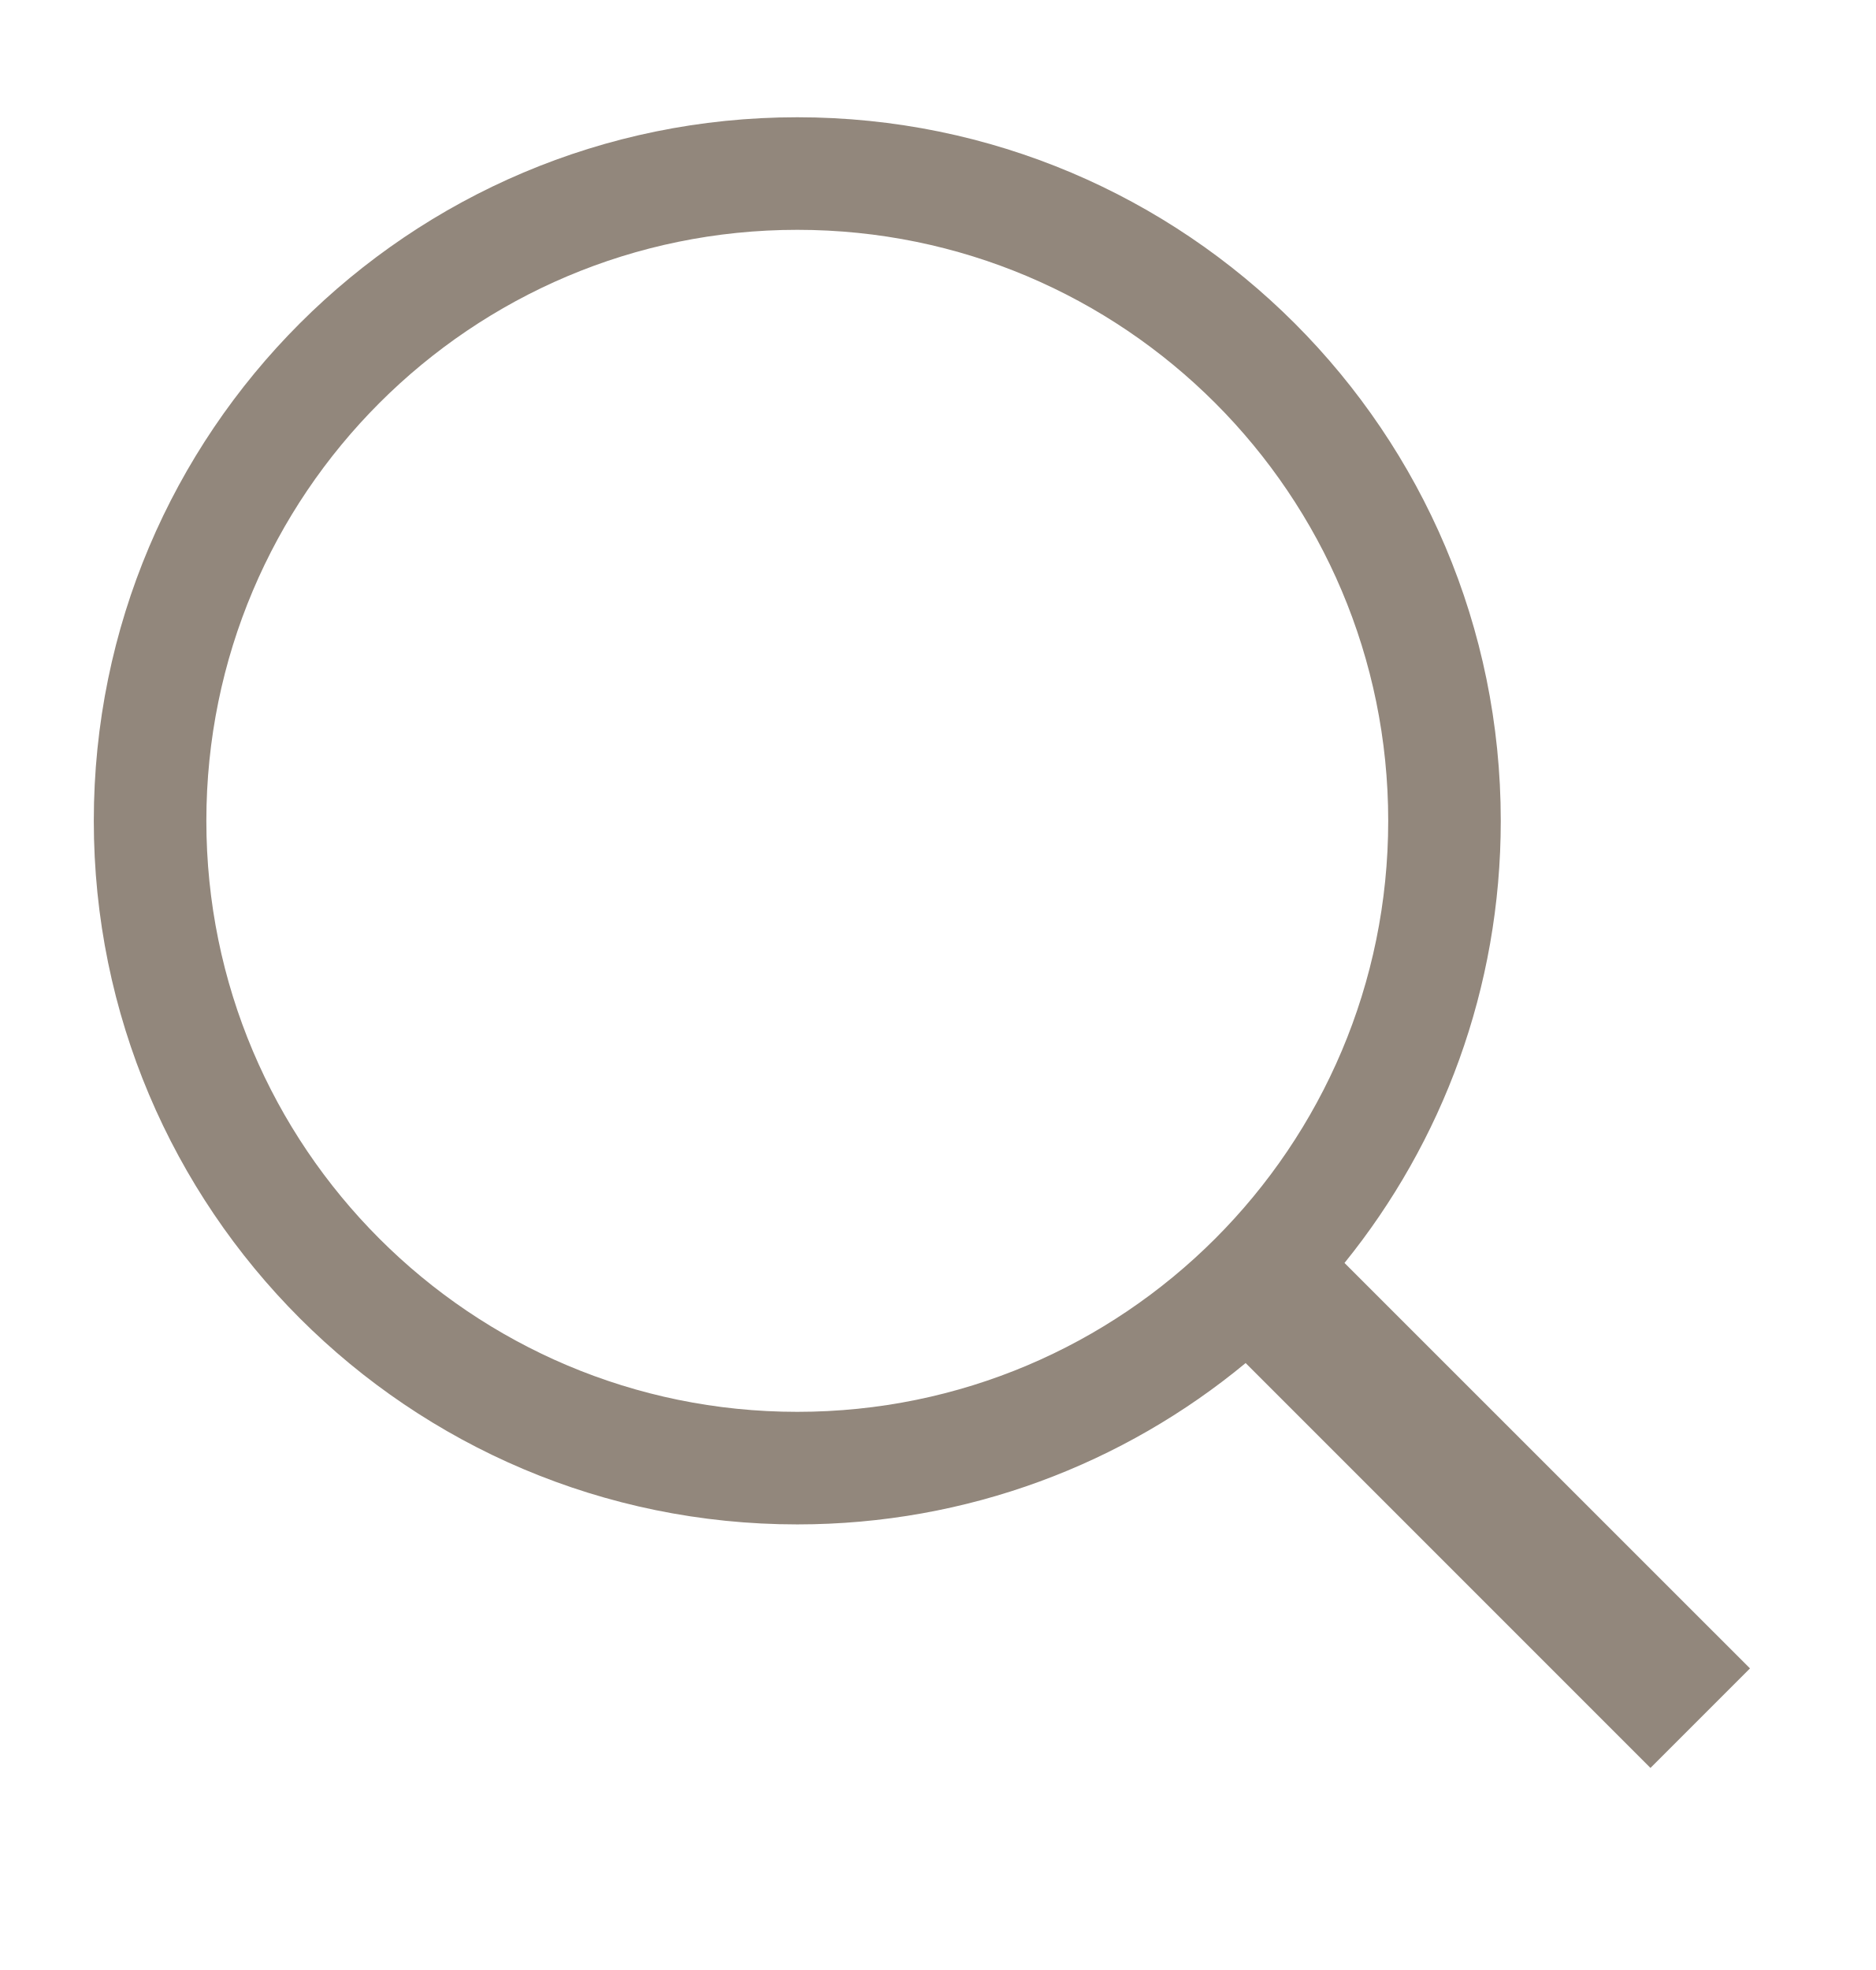
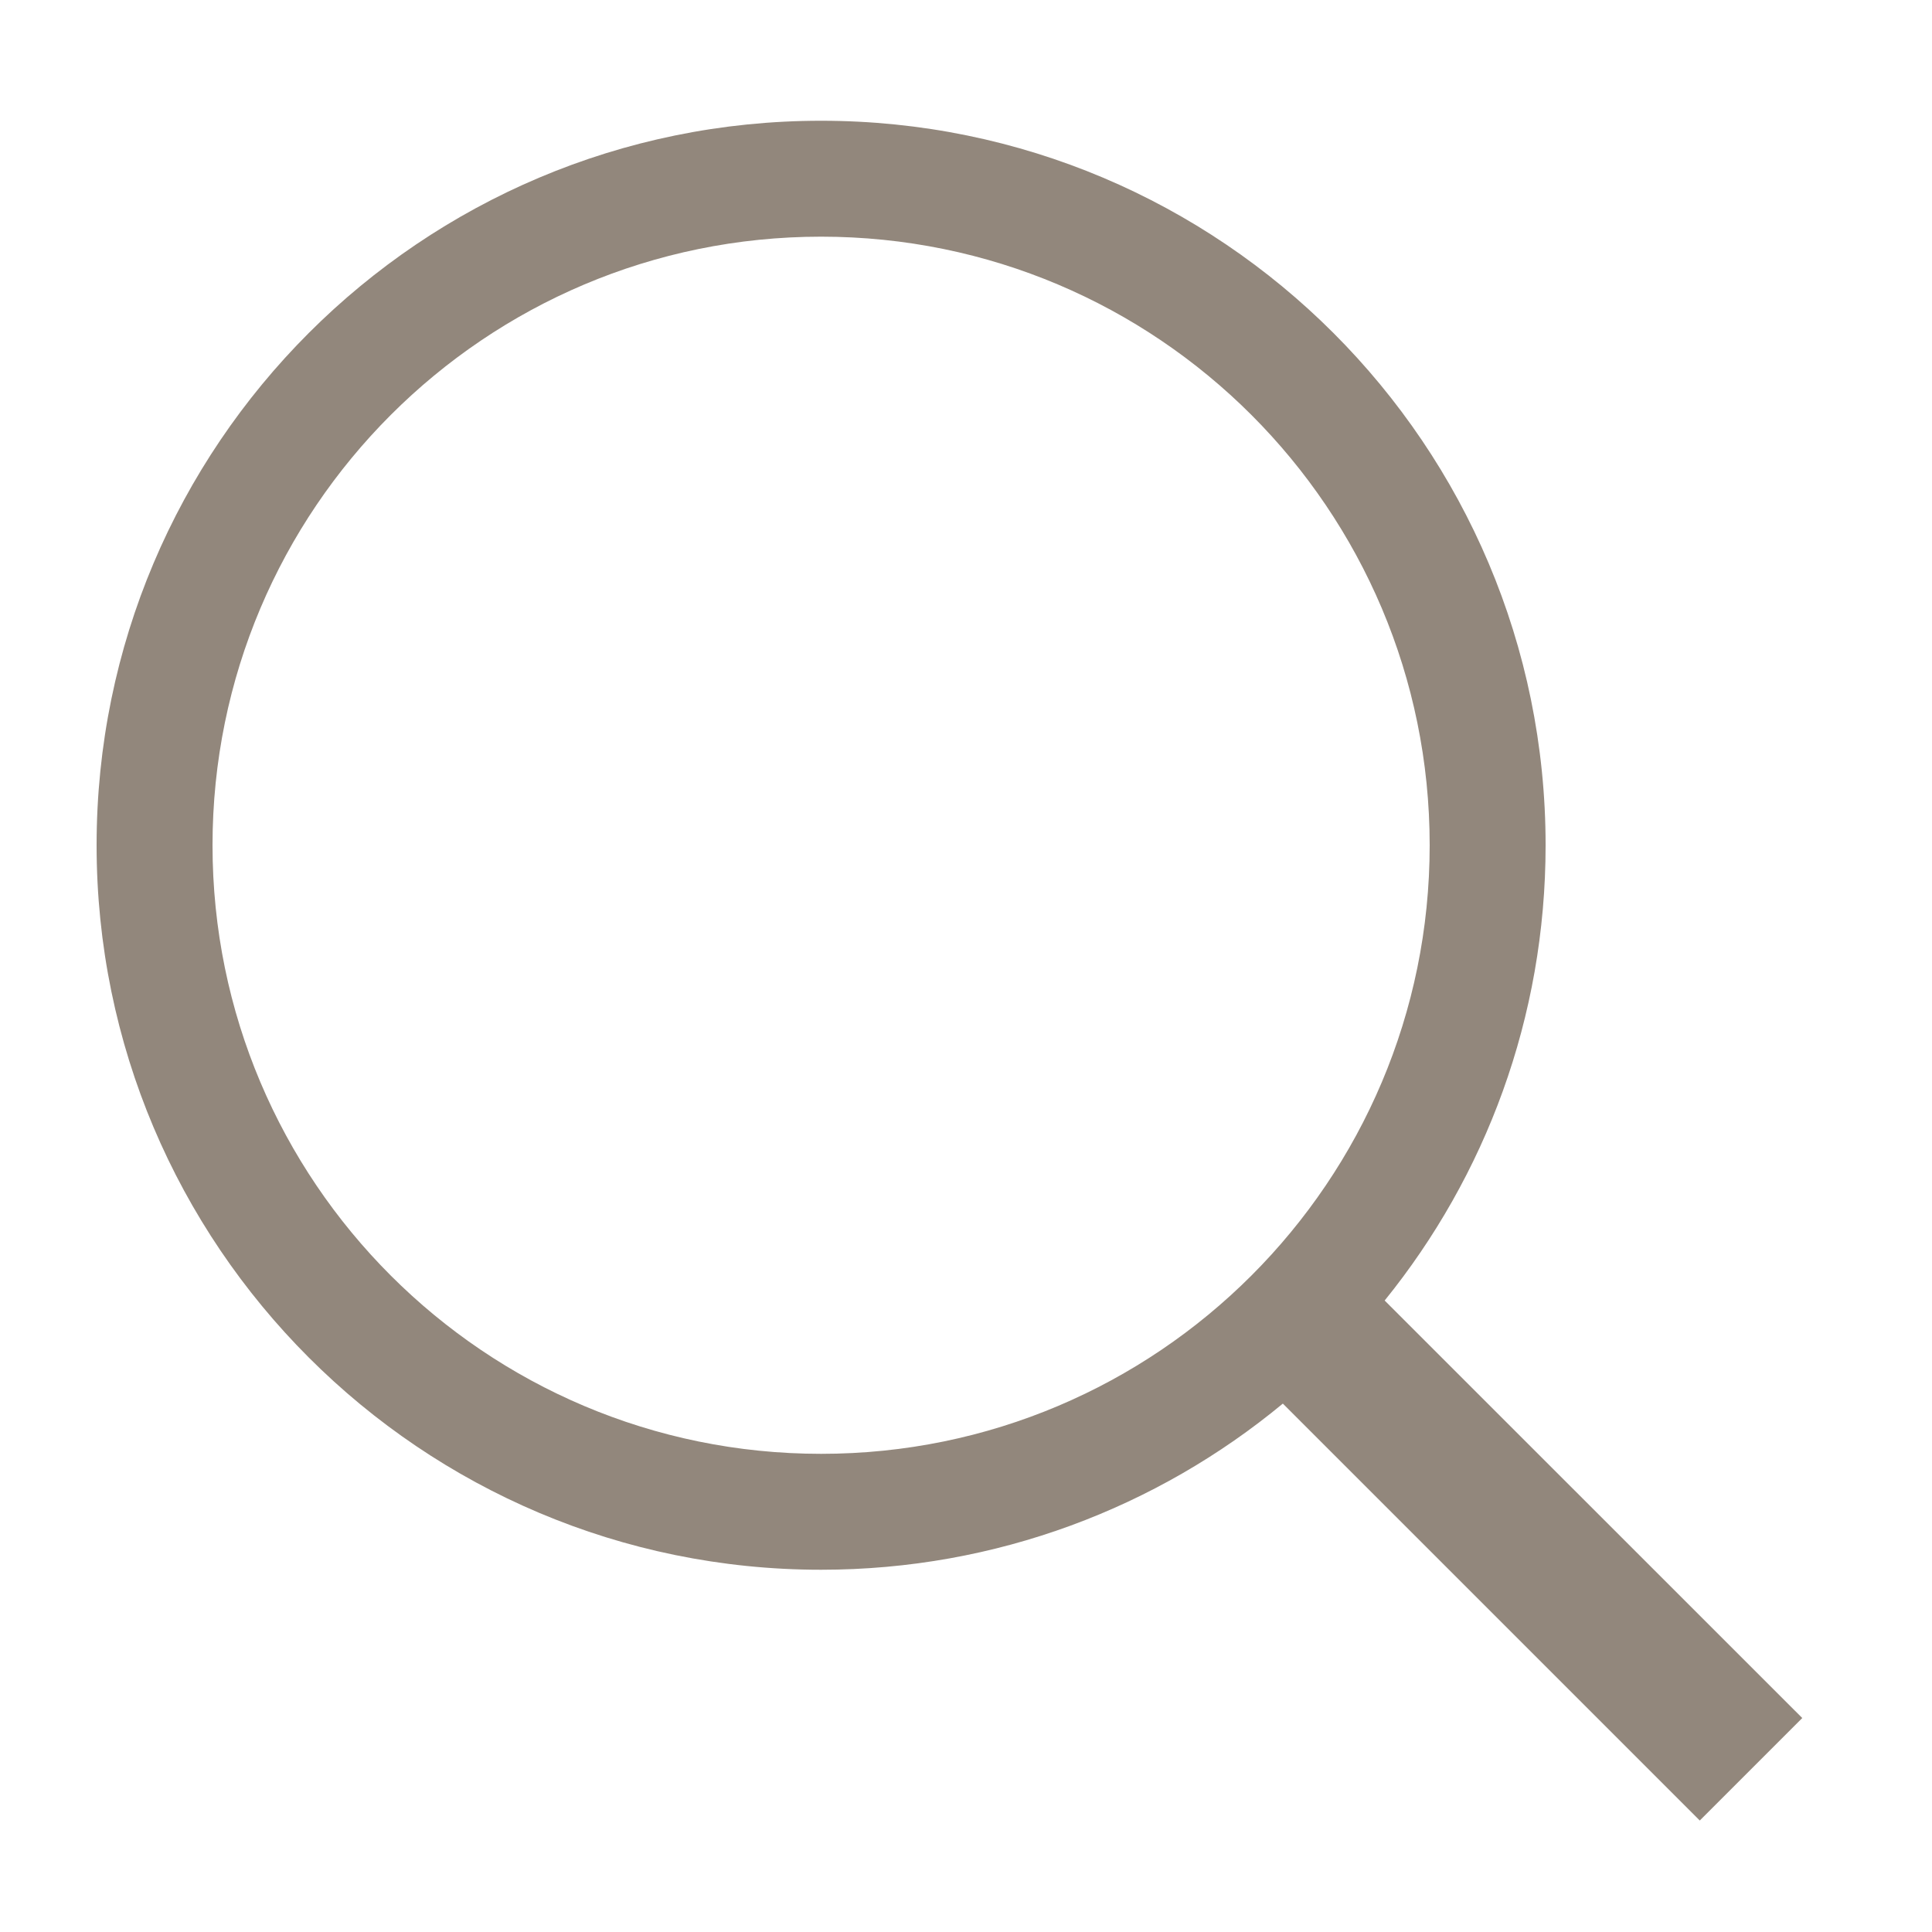
- <svg xmlns="http://www.w3.org/2000/svg" width="20" height="21" viewBox="0 0 20 21" fill="none">
+ <svg xmlns="http://www.w3.org/2000/svg" width="20" height="20" viewBox="0 0 20 20" fill="none">
  <g id="icon_search">
    <path id="Union" fill-rule="evenodd" clip-rule="evenodd" d="M13.28 14.53C11.982 15.604 10.316 16.25 8.5 16.25C4.358 16.25 1 12.892 1 8.75C1 4.608 4.358 1.25 8.5 1.25C12.642 1.25 16 4.608 16 8.75C16 10.536 15.376 12.175 14.334 13.463L18.657 17.785L17.596 18.846L13.28 14.53ZM14.8 8.75C14.8 12.229 11.979 15.05 8.5 15.05C5.021 15.05 2.2 12.229 2.2 8.75C2.2 5.271 5.021 2.45 8.5 2.45C11.979 2.45 14.8 5.271 14.8 8.75Z" fill="#92877C" />
  </g>
</svg>
